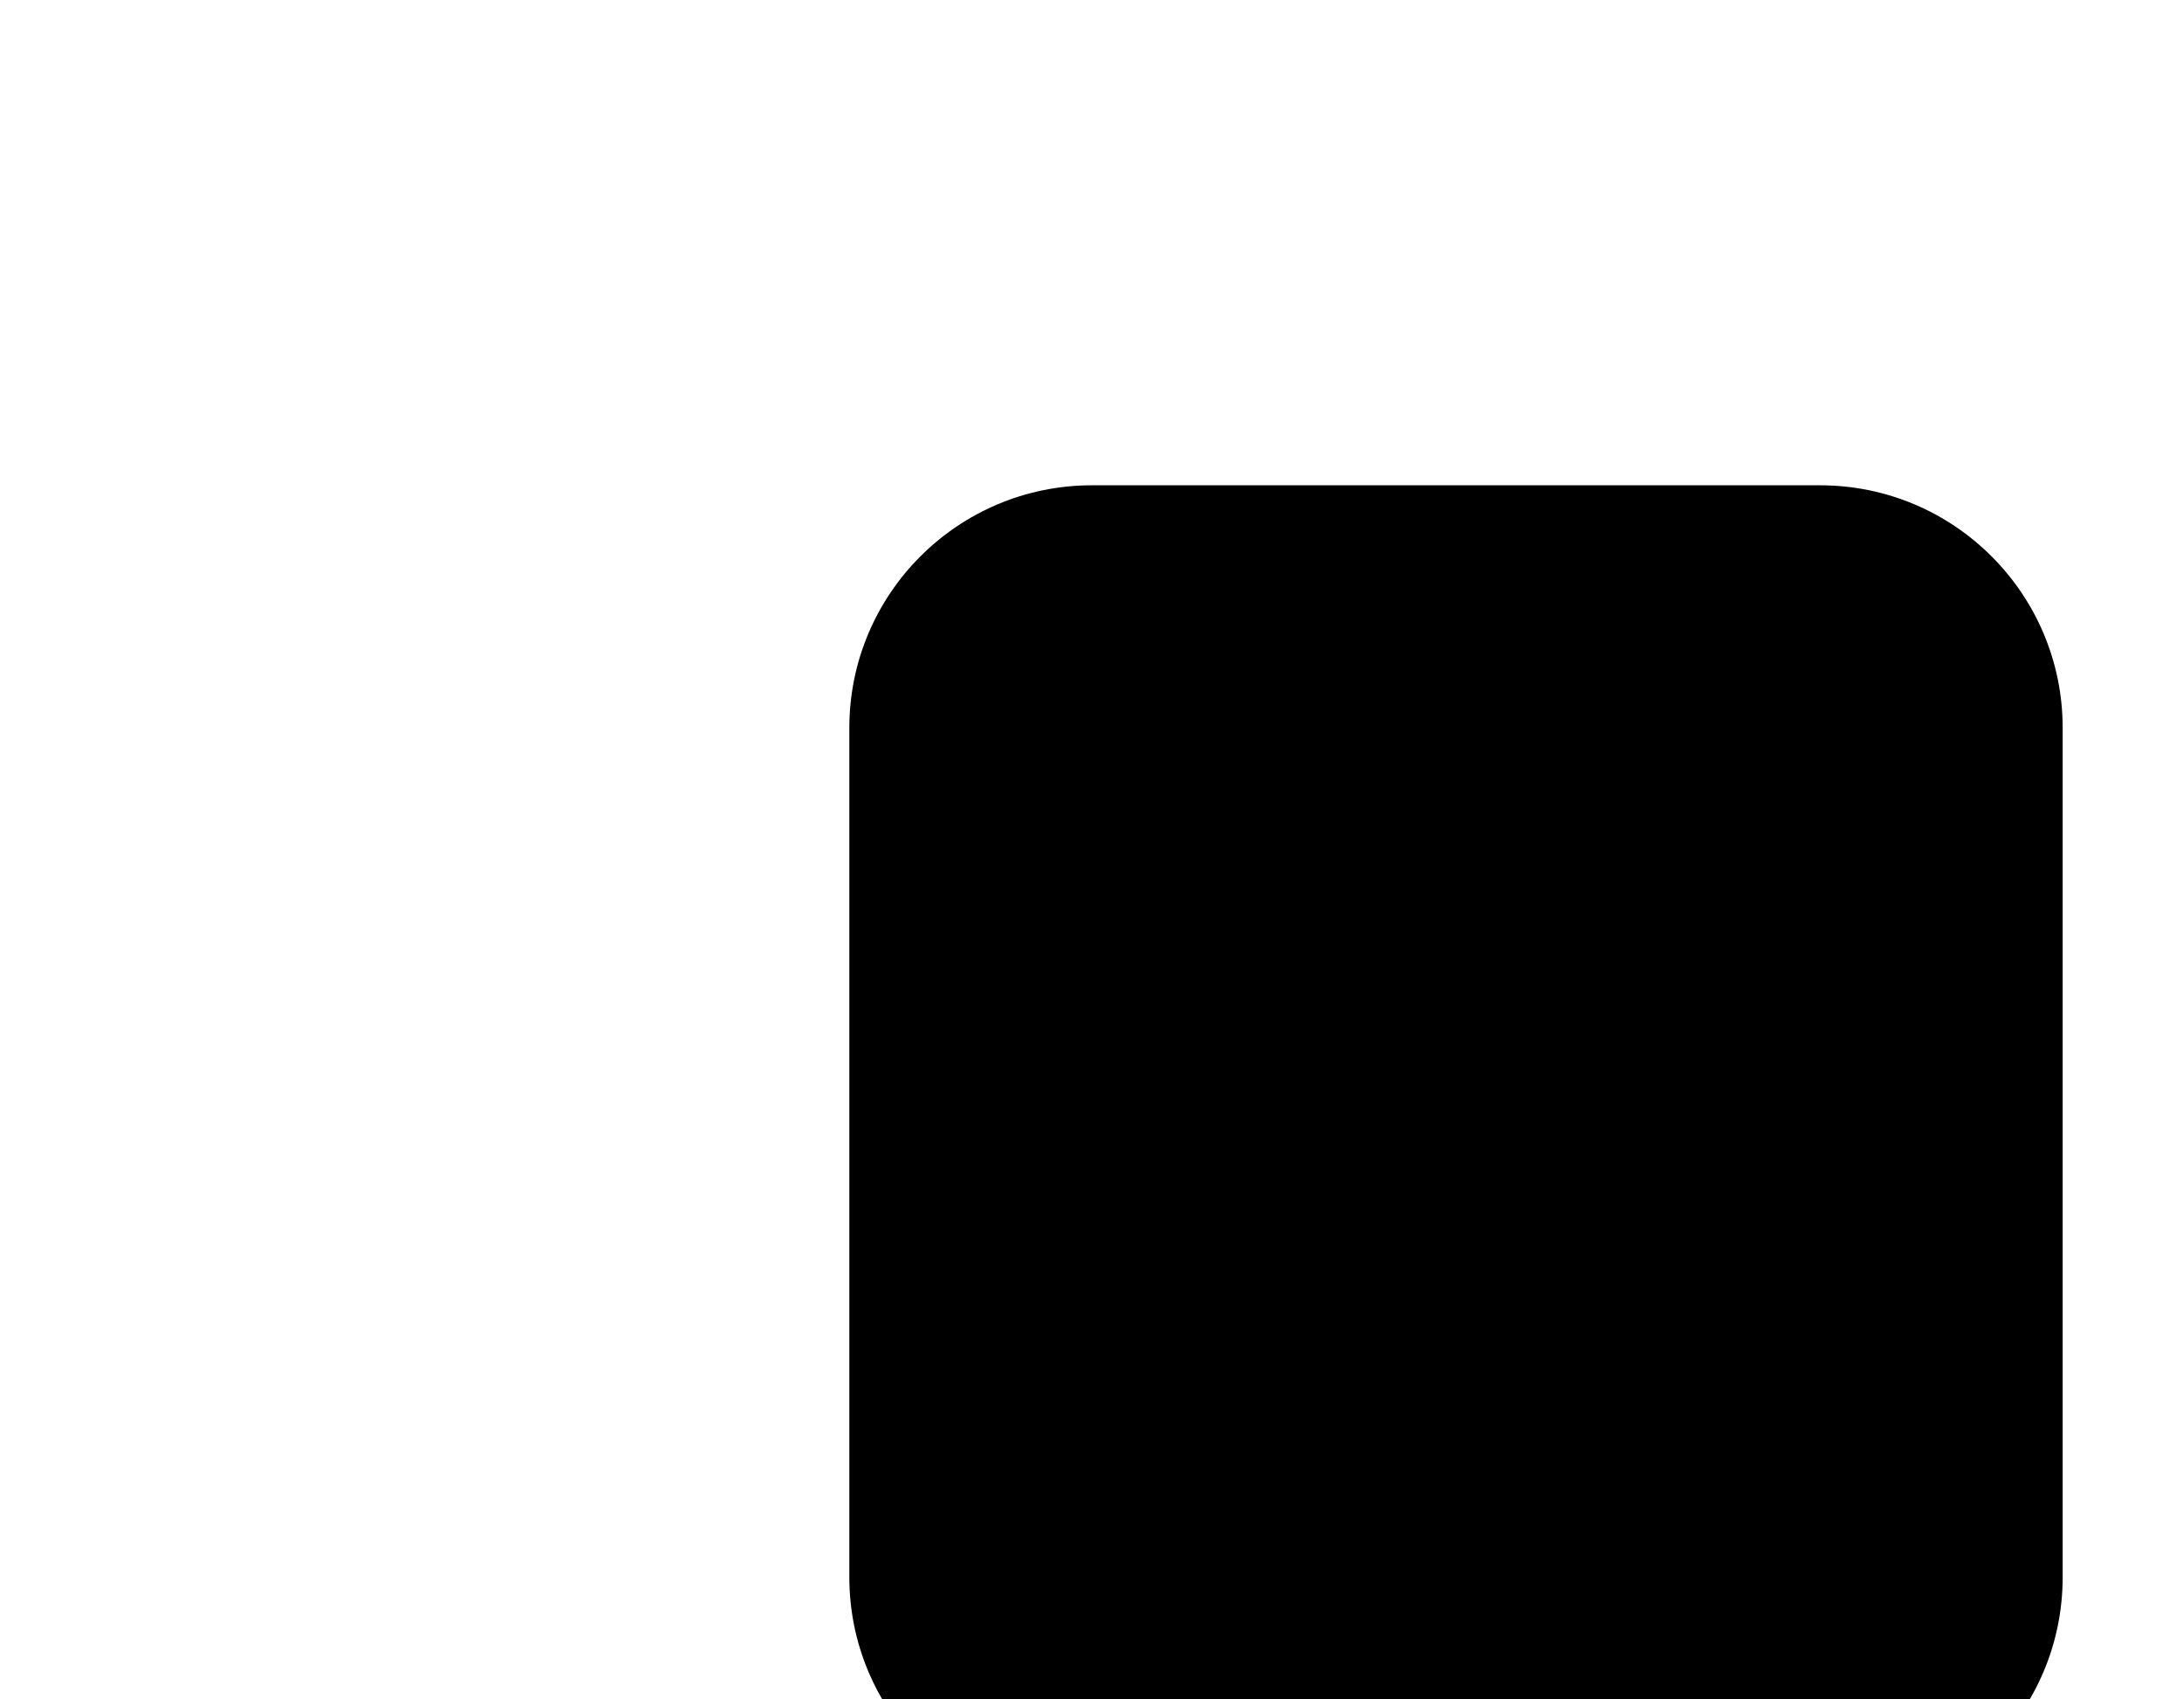
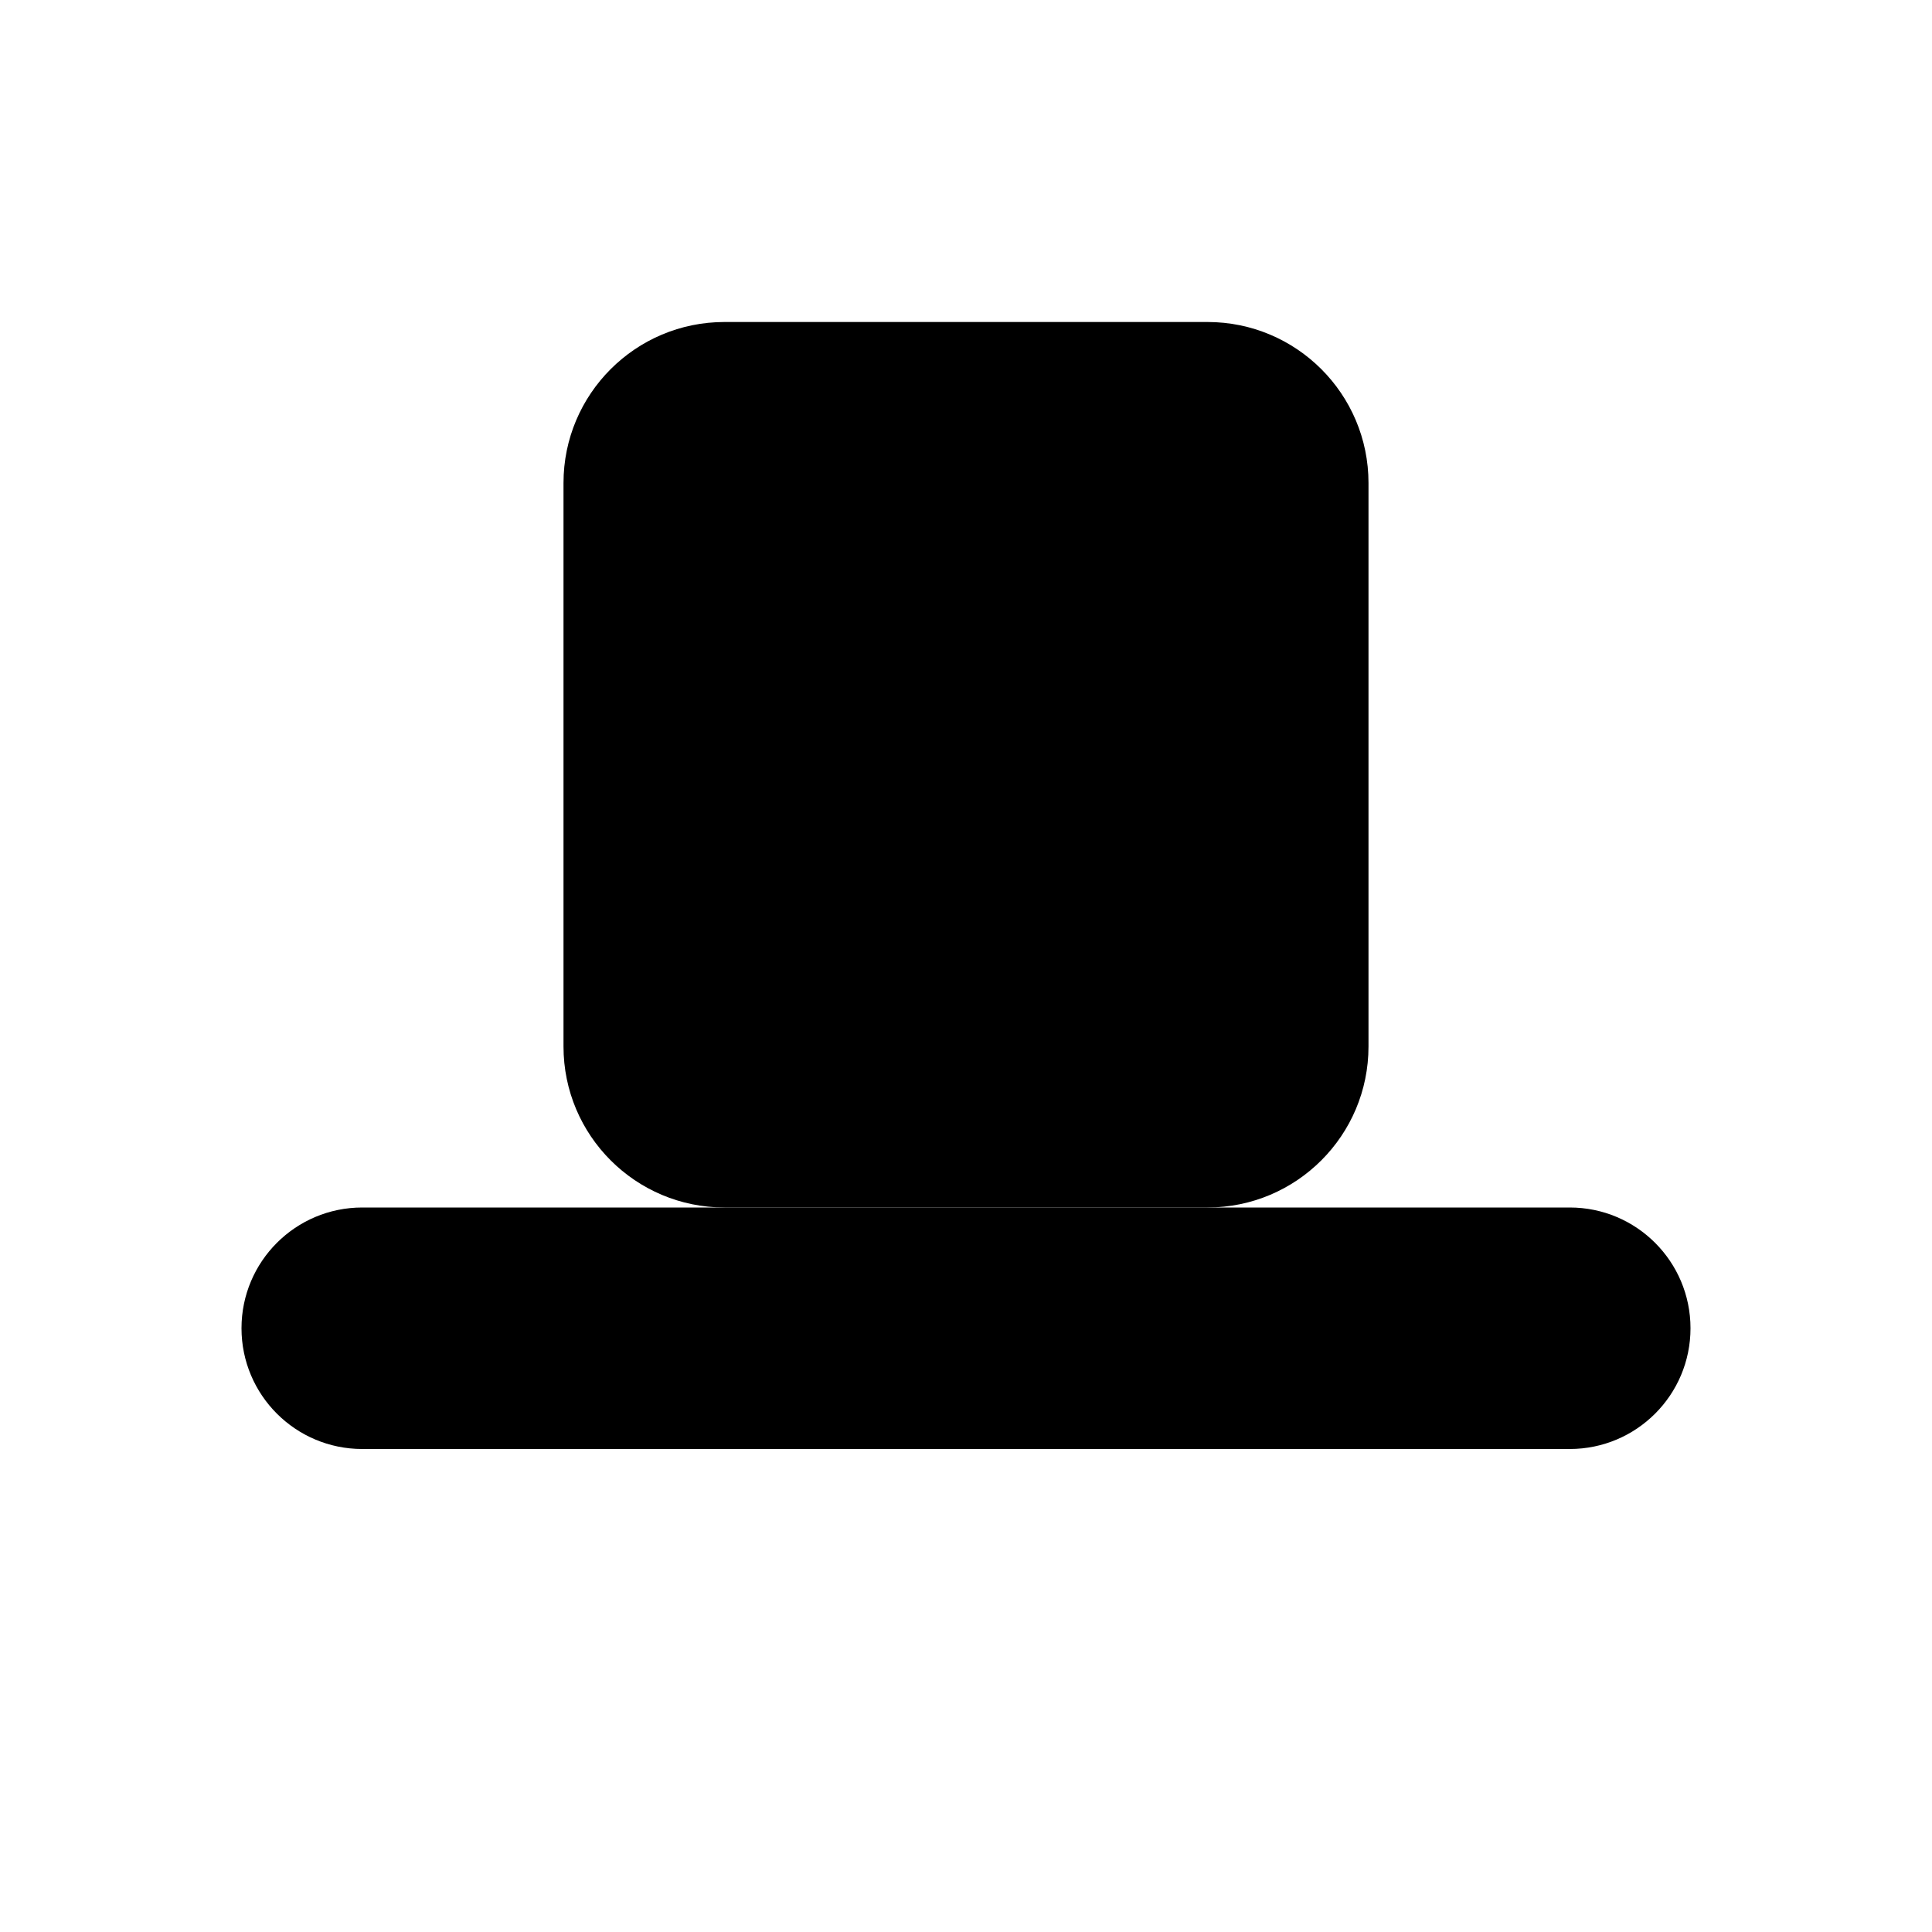
- <svg xmlns="http://www.w3.org/2000/svg" viewBox="0 0 0 0 24 24">
+ <svg xmlns="http://www.w3.org/2000/svg" viewBox="0 0 24 24">
  <g fill="currentColor">
    <rect x="7" y="4" width="10" height="11" rx="2" />
    <rect x="3" y="15" width="18" height="3" rx="1.5" />
  </g>
</svg>
